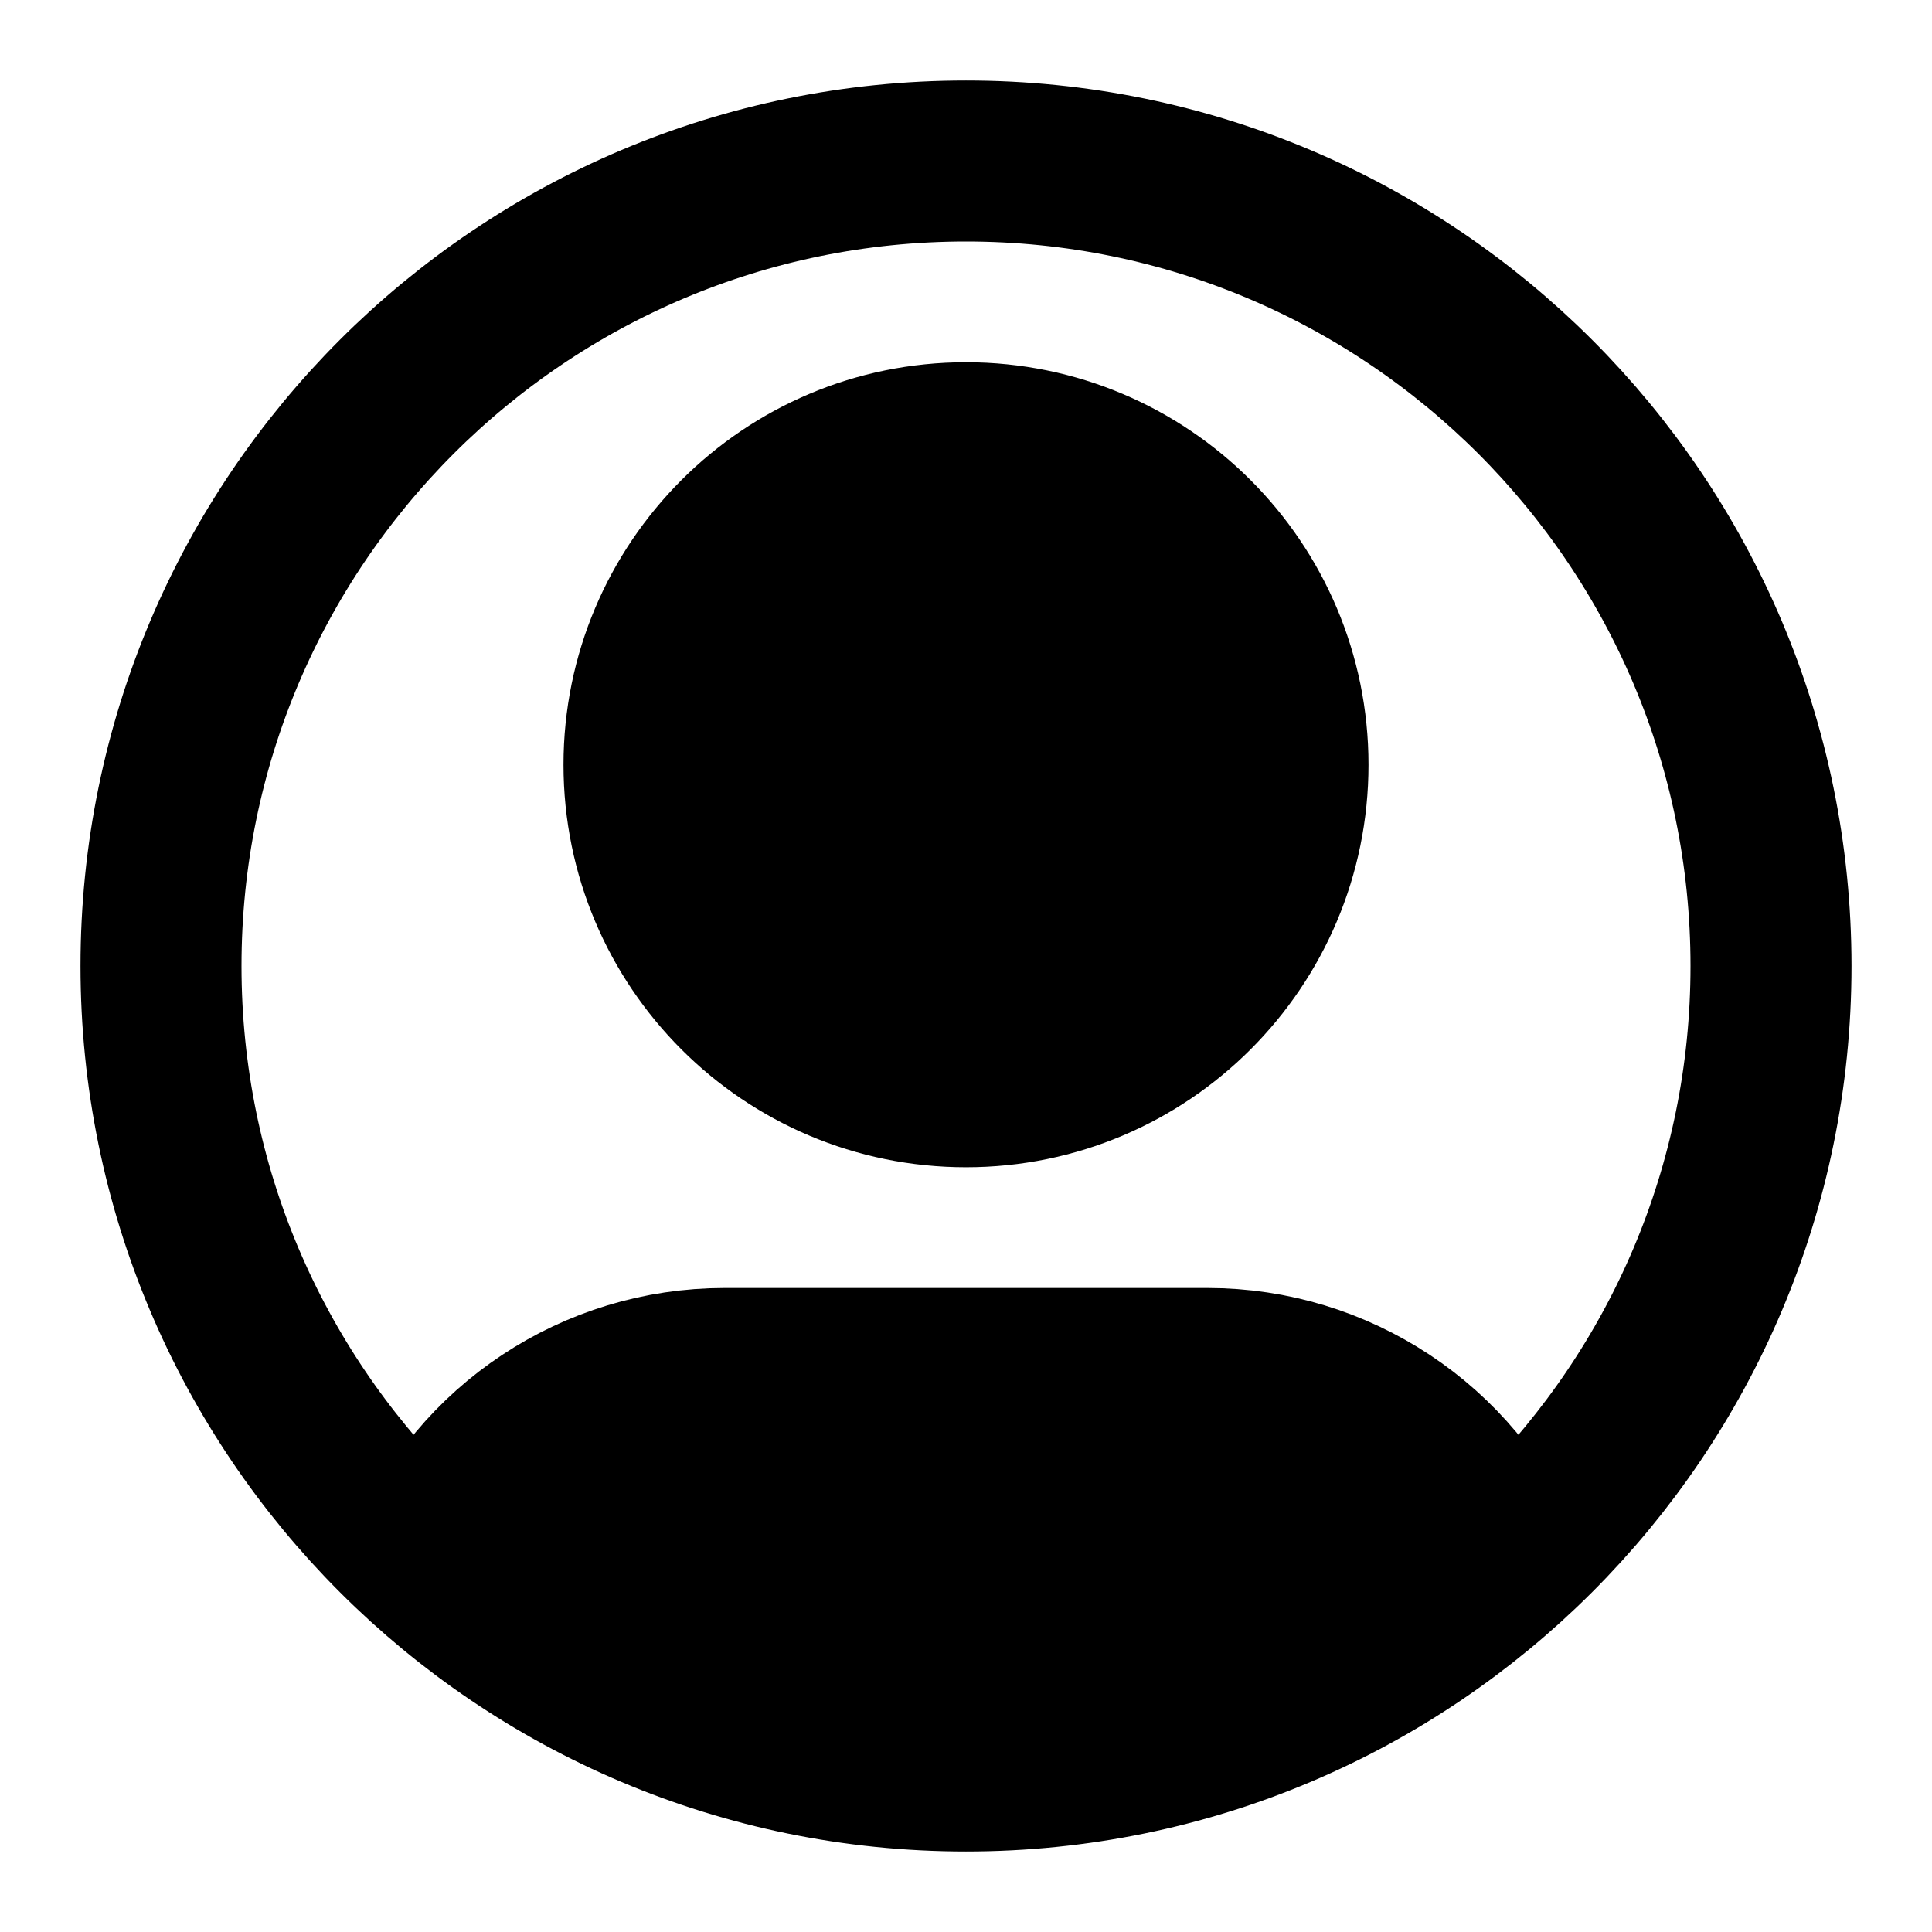
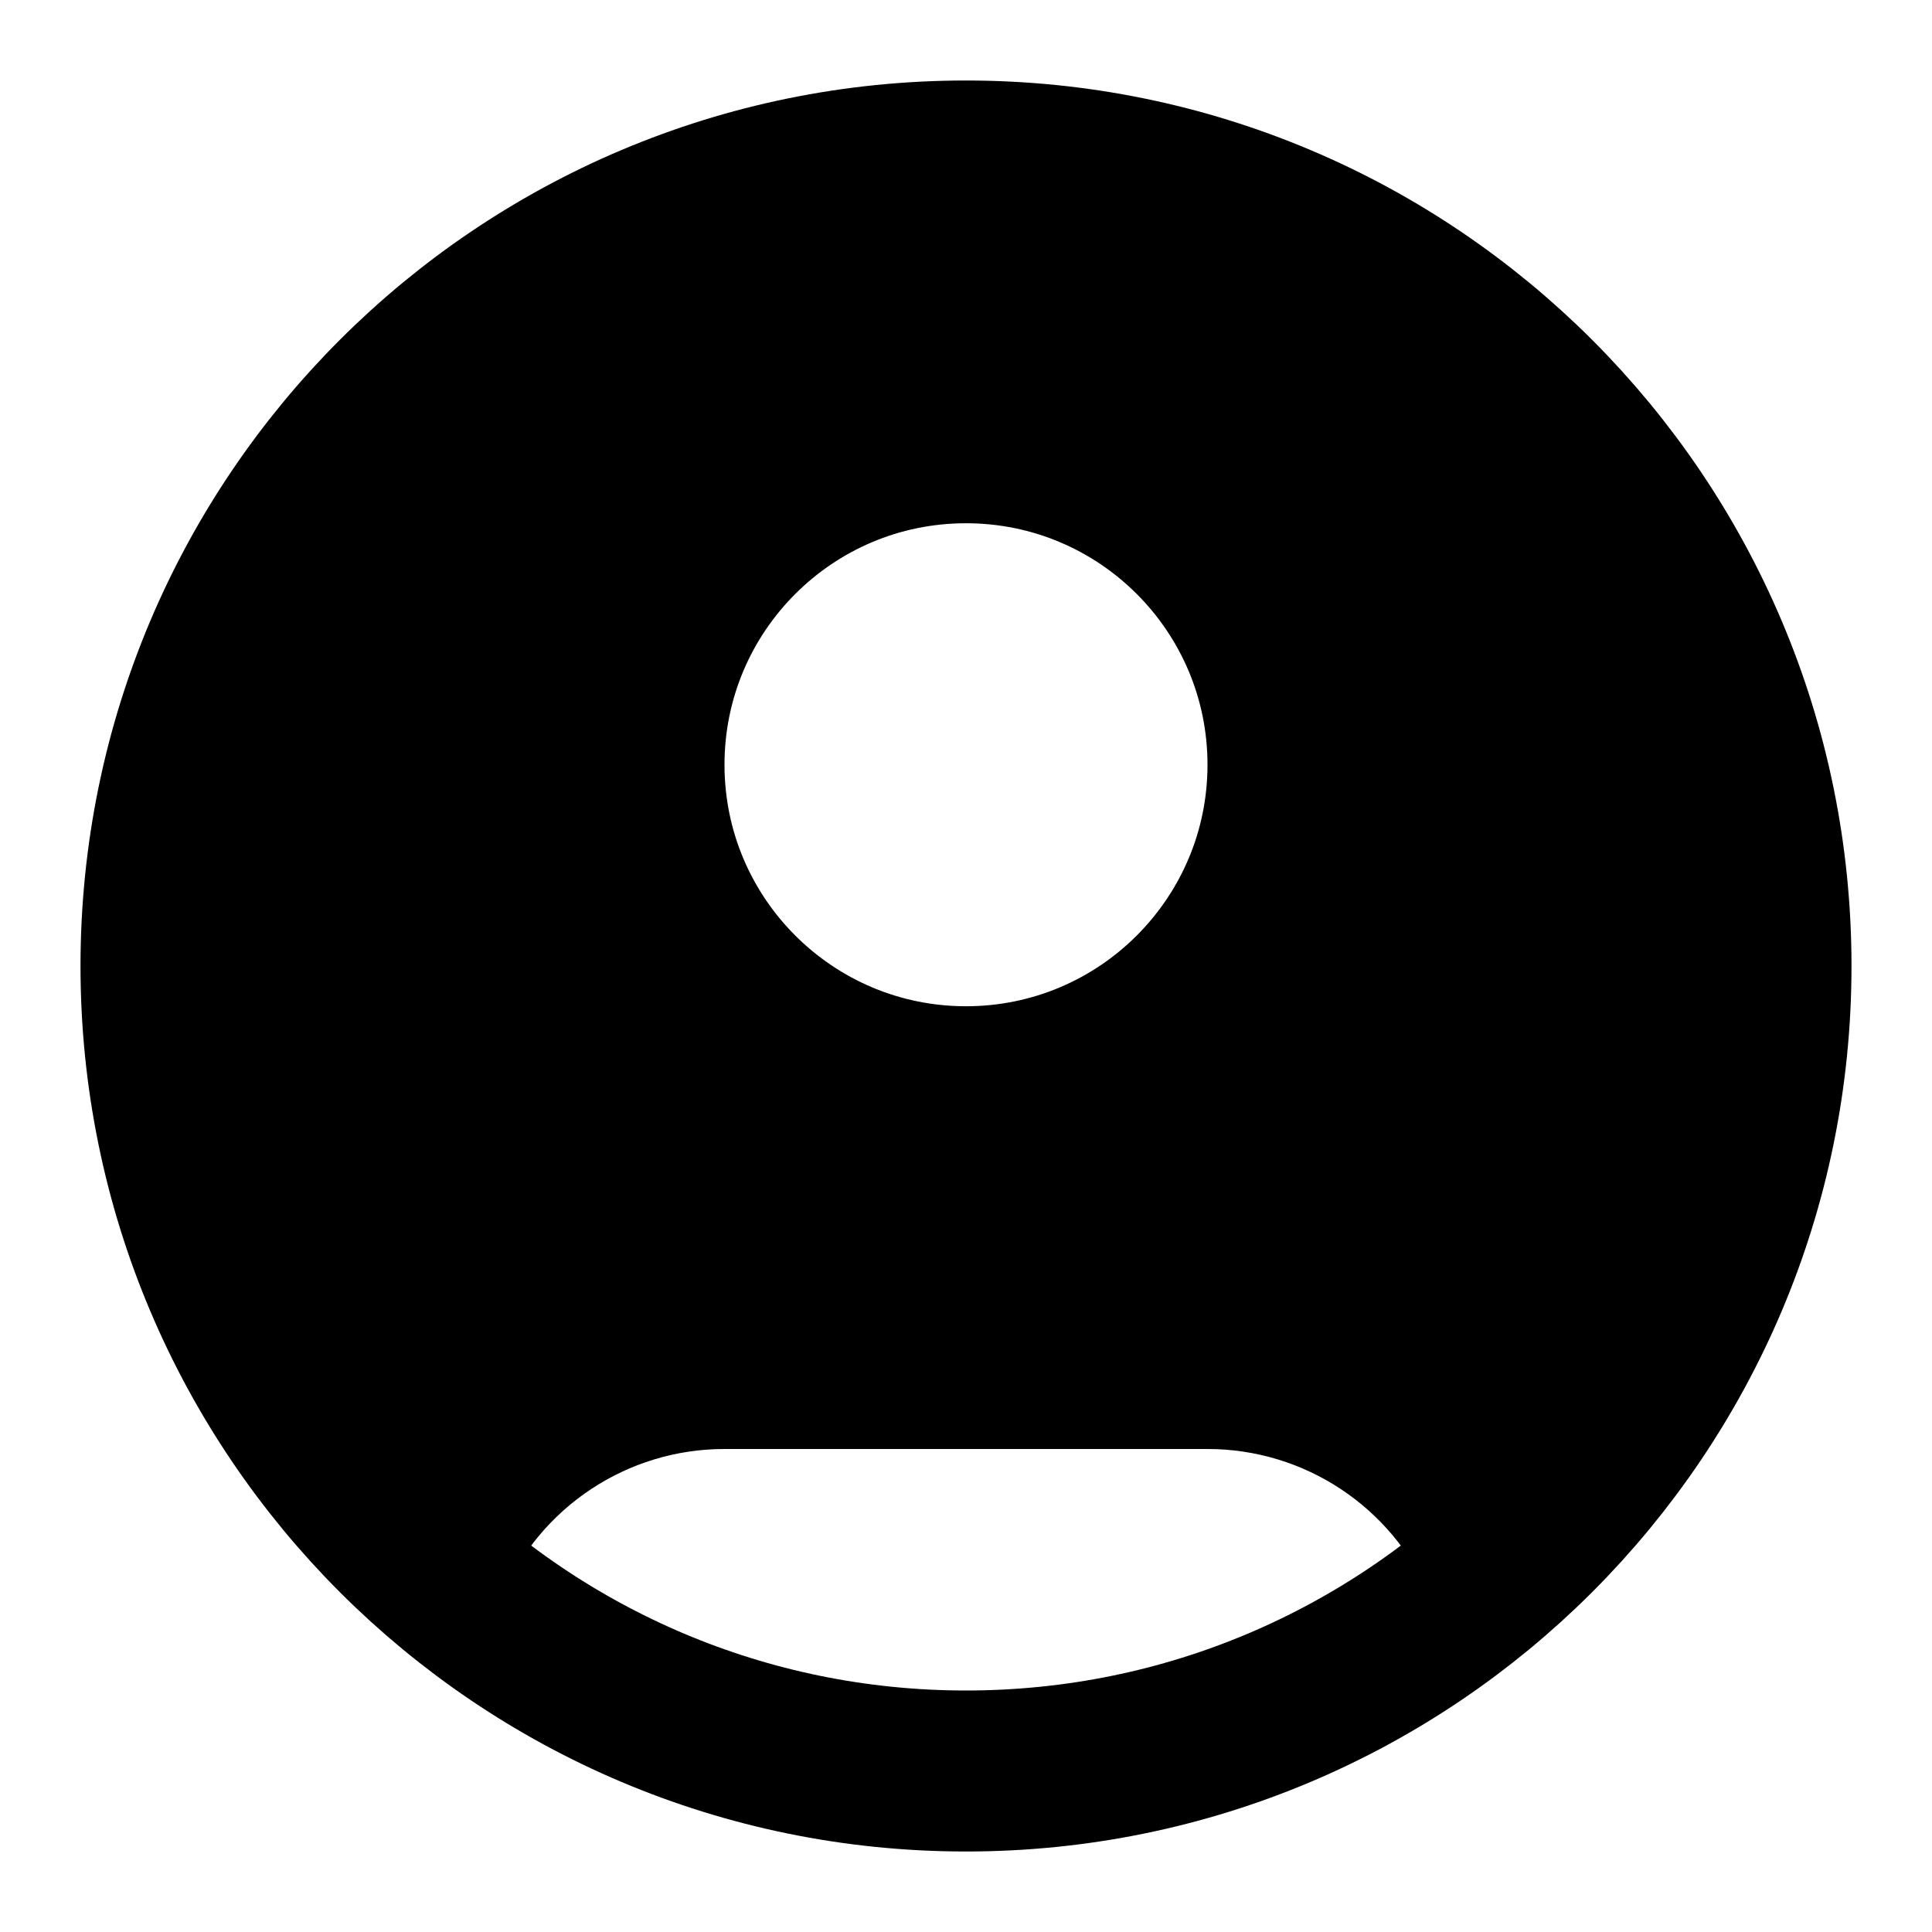
<svg xmlns="http://www.w3.org/2000/svg" viewBox="0 0 24 24" width="24" height="24" fill="none" stroke="black" stroke-width="2" stroke-linecap="round" stroke-linejoin="round">
-   <path d="M16 9.5a4 4 0 1 1-8 0 4 4 0 0 1 8 0Z" fill="black" stroke="none" />
-   <path d="M5.316 19.438A4.001 4.001 0 0 1 9 17h6a4.001 4.001 0 0 1 3.684 2.438A10 10 0 0 1 5.316 19.438Z" fill="black" stroke="none" />
+   <path fill-rule="evenodd" d="M22 12c0 5.523-4.477 10-10 10S2 17.523 2 12 6.477 2 12 2s10 4.477 10 10ZM16 9.5a4 4 0 1 1-8 0 4 4 0 0 1 8 0ZM5.316 19.438A4.001 4.001 0 0 1 9 17h6a4.001 4.001 0 0 1 3.684 2.438A10 10 0 0 1 5.316 19.438Z" fill="black" stroke="none" />
  <path d="M5.316 19.438A4.001 4.001 0 0 1 9 17h6a4.001 4.001 0 0 1 3.684 2.438M16 9.5a4 4 0 1 1-8 0 4 4 0 0 1 8 0Zm6 2.5c0 5.523-4.477 10-10 10S2 17.523 2 12 6.477 2 12 2s10 4.477 10 10Z" />
</svg>
